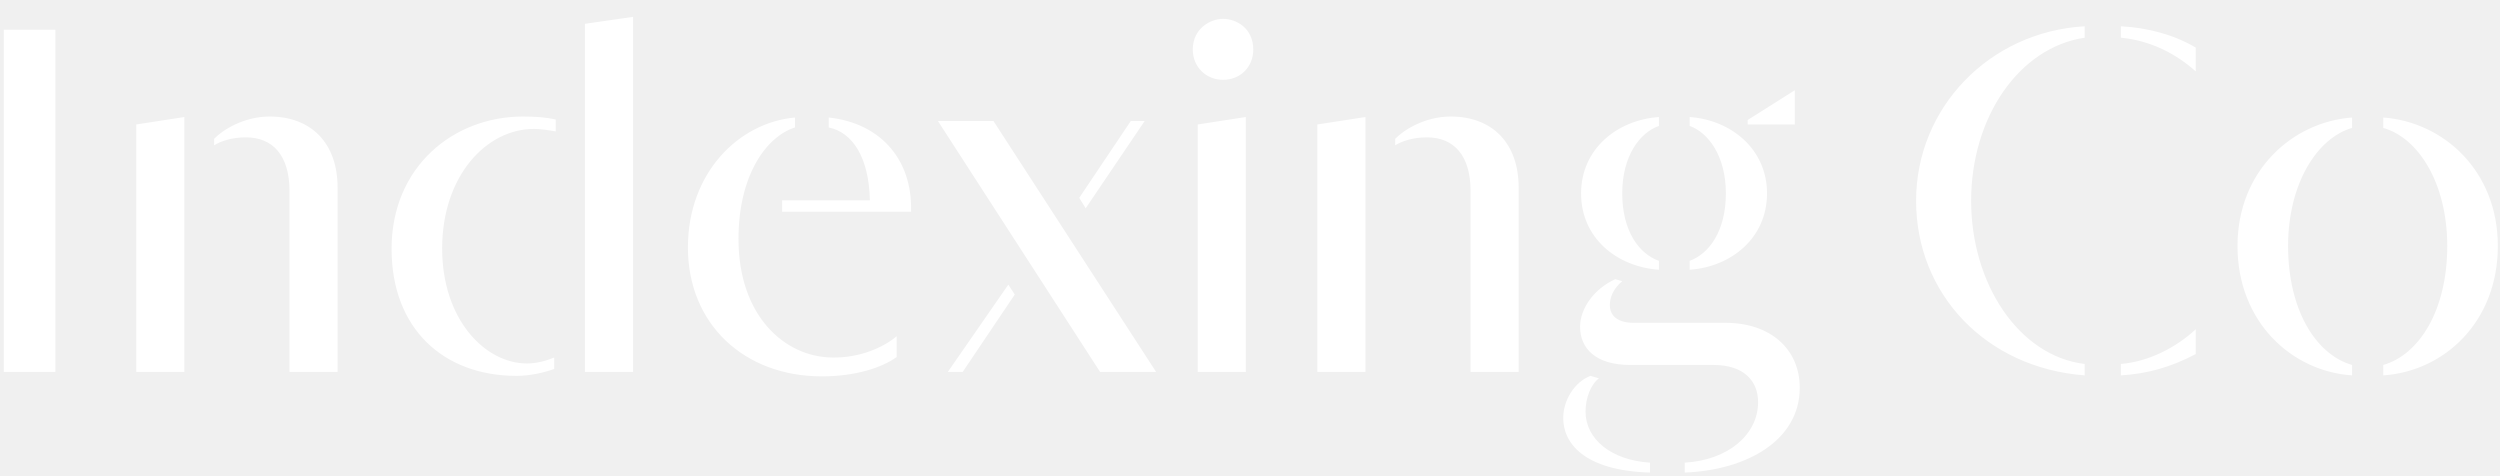
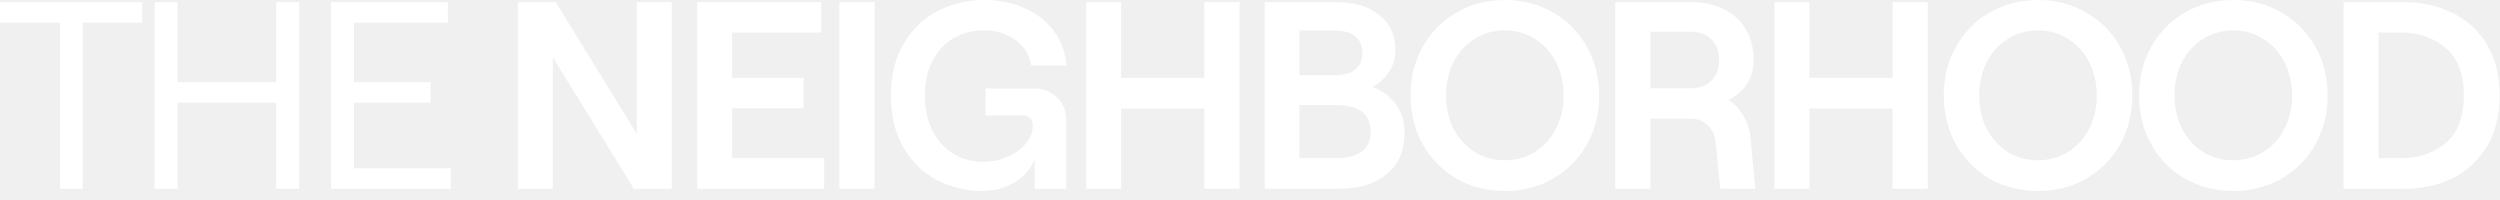
- <svg xmlns="http://www.w3.org/2000/svg" width="121" height="23" viewBox="0 0 121 23" fill="none">
-   <path d="M2.68 18H0.184V1.44H2.68V18ZM16.339 18H14.011V9.24C14.011 7.512 13.195 6.648 11.899 6.648C11.203 6.648 10.675 6.84 10.363 7.032V6.72C10.747 6.312 11.779 5.64 13.051 5.64C15.067 5.64 16.339 6.936 16.339 9.072V18ZM8.923 18H6.595V6.024L8.923 5.664V18ZM30.64 18H28.312V1.152L30.64 0.816V18ZM25 18.192C21.472 18.192 18.952 15.912 18.952 12.048C18.952 8.064 21.952 5.64 25.312 5.64C25.96 5.64 26.488 5.688 26.896 5.784V6.36C26.488 6.288 26.128 6.24 25.84 6.24C23.536 6.24 21.4 8.52 21.4 12.024C21.4 15.48 23.488 17.592 25.504 17.592C25.96 17.592 26.416 17.472 26.824 17.304V17.856C26.296 18.048 25.624 18.192 25 18.192ZM40.279 17.304C41.599 17.328 42.751 16.824 43.399 16.272V17.28C42.703 17.784 41.431 18.216 39.775 18.216C36.031 18.216 33.295 15.696 33.295 11.976C33.295 8.352 35.767 5.928 38.479 5.688V6.168C37.111 6.6 35.743 8.448 35.743 11.568C35.743 15.288 37.975 17.28 40.279 17.304ZM40.111 6.168V5.688C42.559 5.952 44.047 7.632 44.095 9.936V10.248H37.855V9.696H42.103C42.055 7.608 41.263 6.408 40.111 6.168ZM55.955 18H53.243L45.395 5.856H48.083L55.955 18ZM55.403 5.856L52.547 10.08L52.235 9.576L54.731 5.856H55.403ZM46.595 18H45.875L48.803 13.776L49.115 14.256L46.595 18ZM59.194 3.864C58.378 3.864 57.73 3.24 57.73 2.4C57.73 1.368 58.594 0.912 59.194 0.912C59.842 0.912 60.658 1.368 60.658 2.4C60.658 3.24 60.034 3.864 59.194 3.864ZM60.298 18H57.97V6.024L60.298 5.664V18ZM73.503 18H71.175V9.24C71.175 7.512 70.359 6.648 69.063 6.648C68.367 6.648 67.839 6.84 67.527 7.032V6.72C67.911 6.312 68.943 5.64 70.215 5.64C72.231 5.64 73.503 6.936 73.503 9.072V18ZM66.087 18H63.759V6.024L66.087 5.664V18ZM86.868 6.024H84.588V5.808L86.868 4.368V6.024ZM80.292 12.624V13.056C78.252 12.912 76.524 11.52 76.524 9.36C76.524 7.224 78.252 5.808 80.292 5.664V6.096C79.38 6.408 78.516 7.536 78.516 9.36C78.516 11.184 79.332 12.288 80.292 12.624ZM81.78 13.056V12.624C82.716 12.288 83.532 11.184 83.532 9.36C83.532 7.536 82.668 6.408 81.78 6.096V5.664C83.796 5.808 85.524 7.224 85.524 9.36C85.524 11.52 83.796 12.912 81.78 13.056ZM81.54 22.872V22.392C83.652 22.272 85.092 21.024 85.092 19.464C85.092 18.432 84.396 17.664 82.932 17.664H78.9C77.244 17.664 76.476 16.872 76.476 15.816C76.476 14.952 77.124 13.992 78.18 13.512L78.516 13.608C78.084 13.968 77.916 14.4 77.916 14.76C77.916 15.288 78.3 15.624 79.068 15.624H83.508C85.716 15.624 87.108 16.92 87.108 18.768C87.108 21.288 84.588 22.752 81.54 22.872ZM79.86 22.392V22.872C76.644 22.776 75.66 21.432 75.66 20.232C75.66 19.368 76.212 18.48 76.98 18.192L77.388 18.312C77.004 18.6 76.74 19.248 76.74 19.92C76.74 21.24 77.964 22.272 79.86 22.392ZM100.899 17.616V18.168C96.123 17.808 92.739 14.232 92.739 9.72C92.739 5.208 96.29 1.536 100.899 1.272V1.824C97.707 2.304 95.403 5.688 95.403 9.72C95.403 13.728 97.707 17.232 100.899 17.616ZM106.275 2.304V3.456C105.339 2.616 104.115 1.968 102.651 1.824V1.272C103.971 1.344 105.219 1.68 106.275 2.304ZM102.651 18.168V17.616C104.019 17.496 105.315 16.824 106.275 15.936V17.136C105.051 17.784 103.898 18.096 102.651 18.168ZM113.839 17.664V18.168C110.935 17.976 108.295 15.6 108.295 11.904C108.295 8.28 110.935 5.904 113.839 5.688V6.192C112.159 6.672 110.743 8.88 110.743 11.904C110.743 15 112.087 17.16 113.839 17.664ZM115.351 18.168V17.664C117.103 17.16 118.447 15 118.447 11.904C118.447 8.88 117.055 6.672 115.351 6.192V5.688C118.279 5.904 120.895 8.28 120.895 11.904C120.895 15.6 118.279 17.976 115.351 18.168Z" fill="white" />
+ <svg xmlns="http://www.w3.org/2000/svg" width="225" height="18" viewBox="0 0 225 18" fill="none">
+   <path d="M210.922 0.192H216.37C217.954 0.192 219.394 0.512 220.69 1.152C222.002 1.776 223.042 2.72 223.81 3.984C224.578 5.248 224.962 6.784 224.962 8.592C224.962 10.4 224.578 11.936 223.81 13.2C223.042 14.464 222.002 15.416 220.69 16.056C219.394 16.68 217.954 16.992 216.37 16.992H210.922V0.192ZM216.082 14.232C217.698 14.232 219.042 13.776 220.114 12.864C221.202 11.952 221.746 10.528 221.746 8.592C221.746 6.656 221.202 5.232 220.114 4.32C219.042 3.392 217.698 2.928 216.082 2.928H214.066V14.232H216.082Z" fill="white" />
+   <path d="M201.012 17.184C199.396 17.184 197.94 16.816 196.644 16.08C195.364 15.328 194.356 14.304 193.62 13.008C192.884 11.696 192.516 10.224 192.516 8.592C192.516 6.96 192.884 5.496 193.62 4.2C194.356 2.888 195.364 1.864 196.644 1.128C197.94 0.376 199.396 0 201.012 0C202.612 0 204.052 0.376 205.332 1.128C206.628 1.864 207.644 2.888 208.38 4.2C209.116 5.496 209.484 6.96 209.484 8.592C209.484 10.224 209.116 11.696 208.38 13.008C207.644 14.304 206.628 15.328 205.332 16.08C204.052 16.816 202.612 17.184 201.012 17.184ZM195.708 8.592C195.708 9.696 195.932 10.696 196.38 11.592C196.844 12.472 197.476 13.168 198.276 13.68C199.076 14.176 199.98 14.424 200.988 14.424C201.996 14.424 202.9 14.176 203.7 13.68C204.516 13.168 205.148 12.472 205.596 11.592C206.06 10.696 206.292 9.696 206.292 8.592C206.292 7.488 206.06 6.488 205.596 5.592C205.148 4.696 204.516 4 203.7 3.504C202.9 2.992 201.996 2.736 200.988 2.736C199.98 2.736 199.076 2.992 198.276 3.504C197.476 4 196.844 4.696 196.38 5.592C195.932 6.488 195.708 7.488 195.708 8.592Z" fill="white" />
+   <path d="M183.434 17.184C181.818 17.184 180.361 16.816 179.065 16.08C177.785 15.328 176.778 14.304 176.042 13.008C175.306 11.696 174.938 10.224 174.938 8.592C174.938 6.96 175.306 5.496 176.042 4.2C176.778 2.888 177.785 1.864 179.065 1.128C180.361 0.376 181.818 0 183.434 0C185.034 0 186.473 0.376 187.753 1.128C189.049 1.864 190.065 2.888 190.801 4.2C191.537 5.496 191.906 6.96 191.906 8.592C191.906 10.224 191.537 11.696 190.801 13.008C190.065 14.304 189.049 15.328 187.753 16.08C186.473 16.816 185.034 17.184 183.434 17.184ZM178.13 8.592C178.13 9.696 178.353 10.696 178.801 11.592C179.265 12.472 179.897 13.168 180.697 13.68C181.497 14.176 182.401 14.424 183.41 14.424C184.418 14.424 185.321 14.176 186.121 13.68C186.937 13.168 187.57 12.472 188.018 11.592C188.482 10.696 188.714 9.696 188.714 8.592C188.714 7.488 188.482 6.488 188.018 5.592C187.57 4.696 186.937 4 186.121 3.504C185.321 2.992 184.418 2.736 183.41 2.736C182.401 2.736 181.497 2.992 180.697 3.504C179.897 4 179.265 4.696 178.801 5.592C178.353 6.488 178.13 7.488 178.13 8.592Z" fill="white" />
+   <path d="M173.503 0.192V16.992H170.335V9.768H162.847V16.992H159.703V0.192H162.847V7.008H170.335V0.192H173.503Z" fill="white" />
+   <path d="M145.367 0.192H152.231C153.383 0.192 154.375 0.416 155.207 0.864C156.055 1.296 156.703 1.904 157.151 2.688C157.599 3.456 157.823 4.352 157.823 5.376C157.823 7.008 157.071 8.216 155.567 9C156.143 9.368 156.599 9.856 156.935 10.464C157.287 11.072 157.495 11.752 157.559 12.504L157.967 16.992H154.823L154.415 12.864C154.367 12.224 154.135 11.704 153.719 11.304C153.303 10.888 152.783 10.68 152.159 10.68H148.535V16.992H145.367V0.192ZM152.087 7.944C152.967 7.944 153.623 7.704 154.055 7.224C154.503 6.728 154.727 6.112 154.727 5.376C154.727 4.64 154.503 4.04 154.055 3.576C153.623 3.096 152.967 2.856 152.087 2.856H148.535V7.944H152.087Z" fill="white" />
+   <path d="M135.449 17.184C133.833 17.184 132.377 16.816 131.081 16.08C129.801 15.328 128.793 14.304 128.057 13.008C127.321 11.696 126.953 10.224 126.953 8.592C126.953 6.96 127.321 5.496 128.057 4.2C128.793 2.888 129.801 1.864 131.081 1.128C132.377 0.376 133.833 0 135.449 0C137.049 0 138.489 0.376 139.769 1.128C141.065 1.864 142.081 2.888 142.817 4.2C143.553 5.496 143.921 6.96 143.921 8.592C143.921 10.224 143.553 11.696 142.817 13.008C142.081 14.304 141.065 15.328 139.769 16.08C138.489 16.816 137.049 17.184 135.449 17.184ZM130.145 8.592C130.145 9.696 130.369 10.696 130.817 11.592C131.281 12.472 131.913 13.168 132.713 13.68C133.513 14.176 134.417 14.424 135.425 14.424C136.433 14.424 137.337 14.176 138.137 13.68C138.953 13.168 139.585 12.472 140.033 11.592C140.497 10.696 140.729 9.696 140.729 8.592C140.729 7.488 140.497 6.488 140.033 5.592C139.585 4.696 138.953 4 138.137 3.504C137.337 2.992 136.433 2.736 135.425 2.736C134.417 2.736 133.513 2.992 132.713 3.504C131.913 4 131.281 4.696 130.817 5.592C130.369 6.488 130.145 7.488 130.145 8.592Z" fill="white" />
+   <path d="M113.828 0.192H120.308C121.892 0.192 123.164 0.576 124.124 1.344C125.1 2.096 125.588 3.152 125.588 4.512C125.588 5.248 125.388 5.912 124.988 6.504C124.588 7.096 124.1 7.536 123.524 7.824C124.388 8.144 125.084 8.656 125.612 9.36C126.14 10.064 126.404 10.952 126.404 12.024C126.404 13.576 125.868 14.792 124.796 15.672C123.74 16.552 122.324 16.992 120.548 16.992H113.828V0.192ZM120.236 14.232C122.316 14.232 123.356 13.44 123.356 11.856C123.356 10.256 122.316 9.456 120.236 9.456H116.948V14.232H120.236ZM120.092 6.768C120.924 6.768 121.548 6.6 121.964 6.264C122.396 5.912 122.612 5.408 122.612 4.752C122.612 4.096 122.396 3.6 121.964 3.264C121.532 2.912 120.892 2.736 120.044 2.736H116.948V6.768H120.092Z" fill="white" />
+   <path d="M111.558 0.192V16.992H108.39V9.768H100.902V16.992H97.758V0.192H100.902V7.008H108.39V0.192H111.558Z" fill="white" />
+   <path d="M88.395 17.184C86.924 17.184 85.564 16.856 84.316 16.2C83.067 15.544 82.067 14.576 81.316 13.296C80.564 12 80.188 10.432 80.188 8.592C80.188 6.752 80.572 5.192 81.34 3.912C82.108 2.616 83.132 1.64 84.412 0.984C85.692 0.328 87.084 0 88.588 0C89.931 0 91.147 0.248 92.236 0.744C93.34 1.24 94.219 1.936 94.876 2.832C95.531 3.728 95.9 4.752 95.98 5.904H92.811C92.668 4.96 92.204 4.2 91.419 3.624C90.651 3.032 89.7 2.736 88.564 2.736C87.555 2.736 86.644 2.968 85.828 3.432C85.028 3.896 84.395 4.568 83.931 5.448C83.468 6.328 83.236 7.376 83.236 8.592C83.236 9.808 83.468 10.872 83.931 11.784C84.395 12.68 85.028 13.368 85.828 13.848C86.627 14.328 87.523 14.568 88.516 14.568C89.267 14.568 89.987 14.416 90.675 14.112C91.364 13.808 91.915 13.408 92.332 12.912C92.748 12.4 92.956 11.848 92.956 11.256C92.956 10.984 92.876 10.776 92.716 10.632C92.572 10.472 92.371 10.392 92.115 10.392H88.707V7.968H93.147C93.9 7.968 94.555 8.232 95.115 8.76C95.675 9.288 95.956 9.944 95.956 10.728V16.992H93.124V14.328C92.803 15.176 92.212 15.864 91.347 16.392C90.484 16.92 89.499 17.184 88.395 17.184Z" fill="white" />
+   <path d="M75.547 0.192H78.715V16.992H75.547V0.192Z" fill="white" />
+   <path d="M62.75 0.192H73.91V2.928H65.894V7.008H72.326V9.744H65.894V14.232H74.174V16.992H62.75V0.192Z" fill="white" />
+   <path d="M46.609 0.192H50.017L57.313 12.048V0.192H60.457V16.992H57.049L49.753 5.16V16.992H46.609V0.192Z" fill="white" />
+   <path d="M29.797 0.192H40.309V2.04H31.861V7.392H38.749V9.24H31.861V15.144H40.573V16.992H29.797V0.192Z" fill="white" />
+   <path d="M26.922 0.192V16.992H24.858V9.24H15.978V16.992H13.914V0.192H15.978V7.392H24.858V0.192H26.922Z" fill="white" />
+   <path d="M5.4 2.04H0V0.192H12.792V2.04H7.44V16.992H5.4V2.04Z" fill="white" />
</svg>
